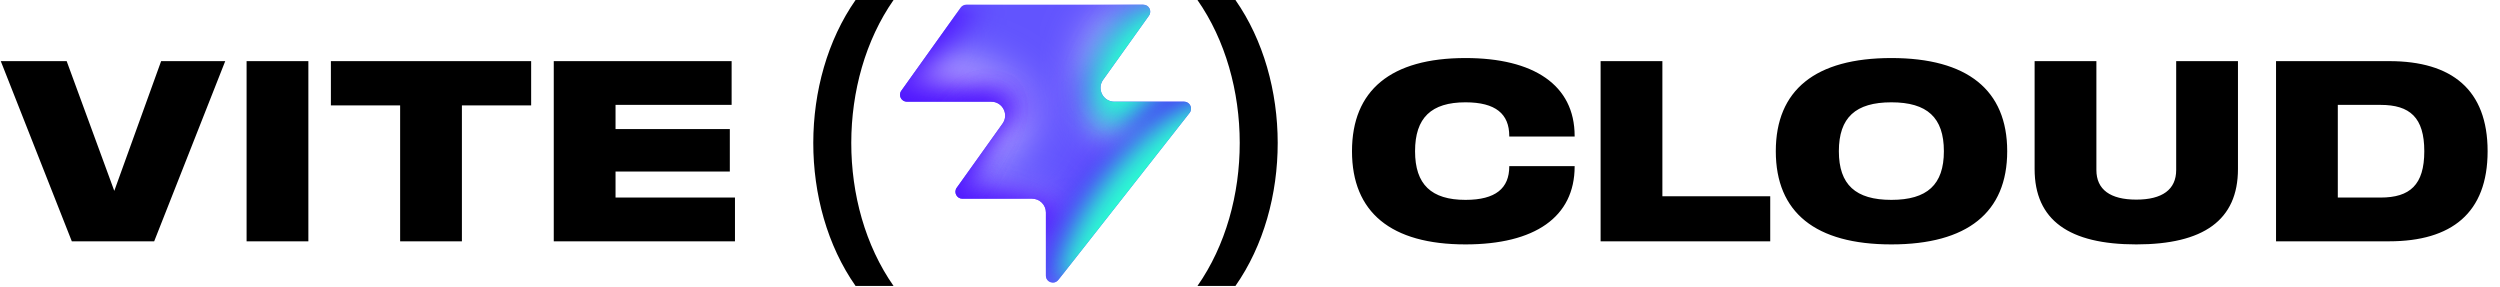
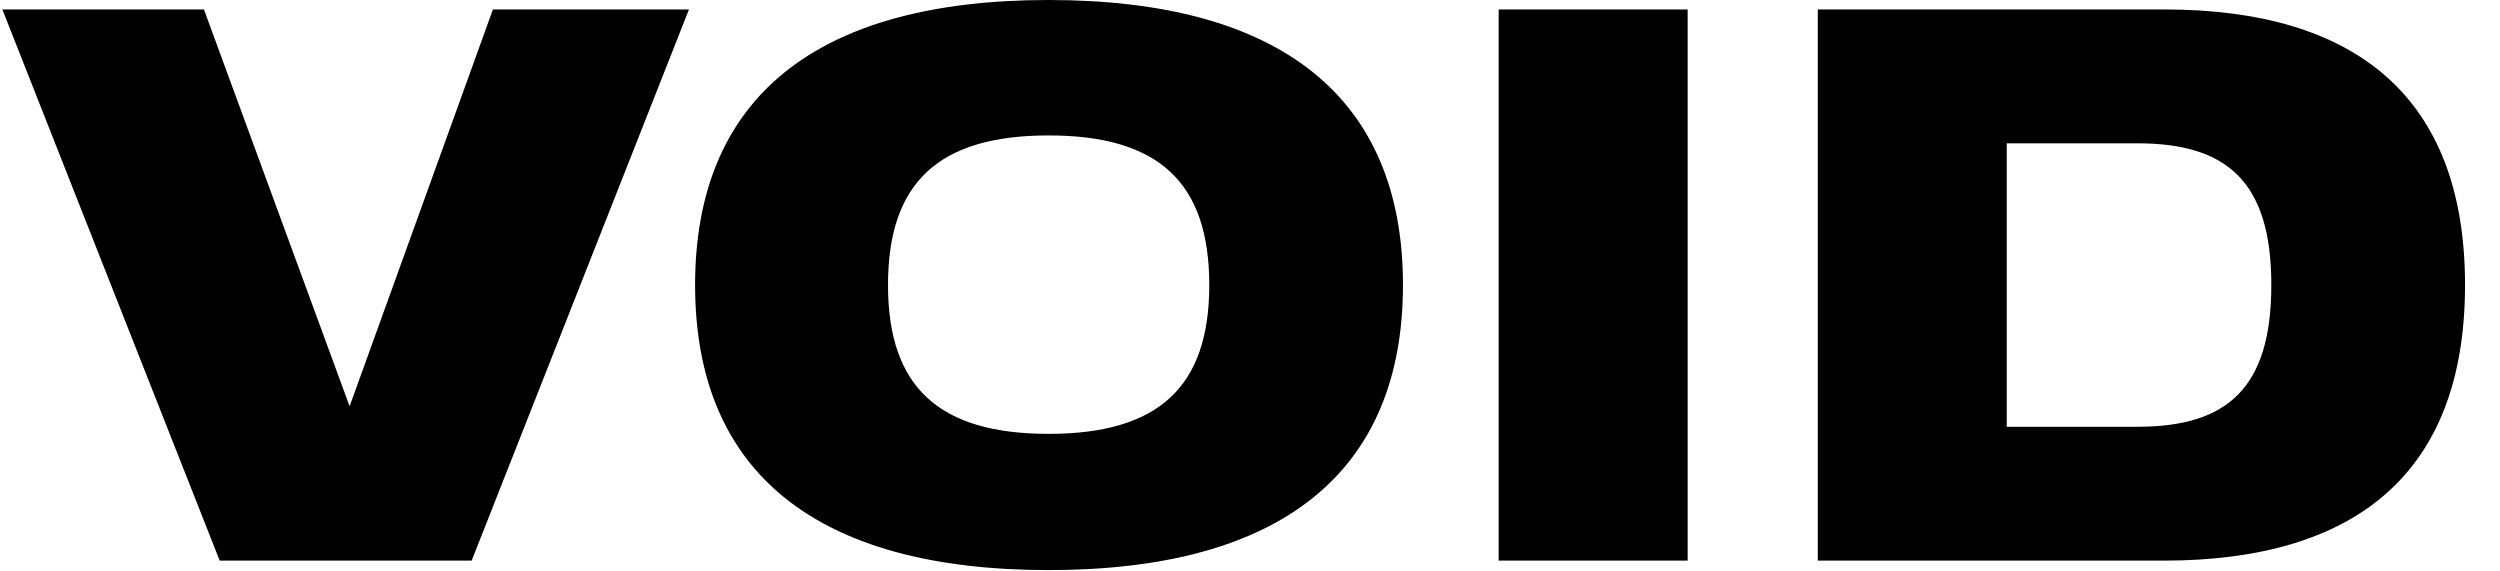
- <svg xmlns="http://www.w3.org/2000/svg" width="777" height="89" viewBox="0 0 777 89" fill="none">
-   <path d="M265.911 0C248.439 25.009 248.337 63.774 265.911 88.873H277.716C260.146 63.774 260.248 25.009 277.716 0H265.911Z" fill="black" />
-   <path d="M383.972 9.15527e-05H372.167C389.639 25.009 389.741 63.774 372.167 88.873H383.972C401.542 63.774 401.44 25.009 383.972 9.15527e-05Z" fill="black" />
-   <path d="M328.912 87.004C327.649 88.612 325.066 87.718 325.066 85.675V66.062C325.066 63.684 323.138 61.756 320.76 61.756H299.104C297.353 61.756 296.332 59.776 297.353 58.353L311.591 38.419C313.629 35.569 311.591 31.608 308.085 31.608H281.877C280.126 31.608 279.105 29.628 280.126 28.205L298.583 2.362C298.989 1.796 299.641 1.46 300.334 1.46H355.337C357.088 1.46 358.109 3.441 357.088 4.864L342.85 24.797C340.812 27.647 342.85 31.608 346.356 31.608H368.012C369.808 31.608 370.817 33.679 369.706 35.094L328.916 87.008L328.912 87.004Z" fill="#6254FE" />
-   <mask id="mask0_1_247" style="mask-type:alpha" maskUnits="userSpaceOnUse" x="279" y="1" width="92" height="87">
-     <path d="M328.912 87.004C327.649 88.612 325.066 87.718 325.066 85.675V66.062C325.066 63.684 323.138 61.756 320.76 61.756H299.104C297.353 61.756 296.332 59.776 297.353 58.353L311.591 38.419C313.629 35.569 311.591 31.608 308.085 31.608H281.877C280.126 31.608 279.105 29.628 280.126 28.205L298.583 2.362C298.989 1.796 299.641 1.46 300.334 1.46H355.337C357.088 1.46 358.109 3.441 357.088 4.864L342.85 24.797C340.812 27.647 342.85 31.608 346.356 31.608H368.012C369.808 31.608 370.817 33.679 369.706 35.094L328.916 87.008L328.912 87.004Z" fill="#833BFF" />
-   </mask>
-   <g mask="url(#mask0_1_247)">
-     <g filter="url(#filter0_f_1_247)">
-       <ellipse cx="10.485" cy="27.991" rx="10.485" ry="27.991" transform="matrix(0.00324134 0.999995 0.999995 -0.00324134 271.015 61.453)" fill="#EDE6FF" />
-     </g>
-     <g filter="url(#filter1_f_1_247)">
-       <ellipse cx="19.796" cy="56.825" rx="19.796" ry="56.825" transform="matrix(0.00324134 0.999995 0.999995 -0.00324134 204.657 16.4652)" fill="#EDE6FF" />
-     </g>
-     <g filter="url(#filter2_f_1_247)">
-       <ellipse cx="10.485" cy="58.035" rx="10.485" ry="58.035" transform="matrix(0.00324134 0.999995 0.999995 -0.00324134 202.488 23.0106)" fill="#4E14FF" />
-     </g>
-     <g filter="url(#filter3_f_1_247)">
-       <ellipse cx="10.485" cy="58.247" rx="10.485" ry="58.247" transform="matrix(0.00324134 0.999995 0.999995 -0.00324134 211.236 57.274)" fill="#4E14FF" />
-     </g>
-     <g filter="url(#filter4_f_1_247)">
-       <ellipse cx="10.485" cy="58.247" rx="10.485" ry="58.247" transform="matrix(0.00324134 0.999995 0.999995 -0.00324134 214.152 59.461)" fill="#4E14FF" />
-     </g>
-     <g filter="url(#filter5_f_1_247)">
-       <ellipse cx="26.786" cy="42.028" rx="26.786" ry="42.028" transform="matrix(0.0584509 -0.99829 -0.99829 -0.0584509 421.052 52.5967)" fill="#EDE6FF" />
-     </g>
-     <g filter="url(#filter6_f_1_247)">
-       <ellipse cx="6.606" cy="40.929" rx="6.606" ry="40.929" transform="matrix(-0.0172986 -0.99985 -0.99985 0.0172986 423.803 35.8437)" fill="#4E14FF" />
-     </g>
-     <g filter="url(#filter7_f_1_247)">
-       <ellipse cx="6.606" cy="40.929" rx="6.606" ry="40.929" transform="matrix(-0.0172986 -0.99985 -0.99985 0.0172986 423.803 35.8437)" fill="#4E14FF" />
-     </g>
-     <g filter="url(#filter8_f_1_247)">
-       <ellipse cx="280.258" cy="18.538" rx="8.389" ry="55.409" transform="rotate(39.5103 280.258 18.5379)" fill="#4E14FF" />
-     </g>
-     <g filter="url(#filter9_f_1_247)">
-       <ellipse cx="369.987" cy="-10.136" rx="8.389" ry="55.409" transform="rotate(37.8923 369.987 -10.1365)" fill="#4E14FF" />
-     </g>
-     <g filter="url(#filter10_f_1_247)">
-       <ellipse cx="357.329" cy="20.151" rx="15.764" ry="23.781" transform="rotate(37.8923 357.329 20.1513)" fill="#2BFDD2" />
-     </g>
-     <g filter="url(#filter11_f_1_247)">
-       <ellipse cx="275.945" cy="74.428" rx="8.389" ry="55.409" transform="rotate(37.8923 275.945 74.4285)" fill="#4E14FF" />
-     </g>
-     <g filter="url(#filter12_f_1_247)">
-       <ellipse cx="275.945" cy="74.428" rx="8.389" ry="55.409" transform="rotate(37.8923 275.945 74.4285)" fill="#4E14FF" />
-     </g>
-     <g filter="url(#filter13_f_1_247)">
-       <ellipse cx="346.973" cy="58.068" rx="8.914" ry="55.409" transform="rotate(37.8923 346.973 58.0678)" fill="#4E14FF" />
-     </g>
-     <g filter="url(#filter14_f_1_247)">
-       <ellipse cx="355.488" cy="64.281" rx="15.309" ry="40.101" transform="rotate(37.8923 355.488 64.281)" fill="#2BFDD2" />
-     </g>
-   </g>
-   <path d="M455.48 75.96C432.28 75.96 420.2 65.96 420.2 47C420.2 28.04 432.28 18.04 455.48 18.04C476.6 18.04 489.4 26.36 489.4 42.28V42.44H469.08V42.28C469.08 35.4 464.84 31.8 455.48 31.8C444.84 31.8 439.8 36.6 439.8 47C439.8 57.32 444.84 62.12 455.48 62.12C464.84 62.12 469.08 58.52 469.08 51.72V51.64H489.4V51.72C489.4 67.48 477 75.96 455.48 75.96ZM497.468 75V19H516.668V61H550.188V75H497.468ZM587.839 75.96C564.239 75.96 551.919 66.04 551.919 47C551.919 27.96 564.239 18.04 587.839 18.04C611.439 18.04 623.839 27.96 623.839 47C623.839 66.04 611.439 75.96 587.839 75.96ZM587.839 62.12C598.959 62.12 604.159 57.4 604.159 47C604.159 36.52 598.959 31.8 587.839 31.8C576.719 31.8 571.519 36.52 571.519 47C571.519 57.4 576.719 62.12 587.839 62.12ZM663.958 75.96C643.078 75.96 632.358 68.44 632.358 52.52V19H651.558V52.84C651.558 58.92 655.878 62.04 663.958 62.04C672.038 62.04 676.358 58.92 676.358 52.84V19H695.558V52.52C695.558 68.44 684.838 75.96 663.958 75.96ZM707.39 75V19H742.59C762.03 19 773.15 27.88 773.15 47C773.15 66.2 761.95 75 742.51 75H707.39ZM753.47 47C753.47 36.52 748.99 32.6 739.87 32.6H726.59V61.4H739.87C748.99 61.4 753.47 57.48 753.47 47Z" fill="black" />
-   <path d="M20.72 19L35.52 59.32L50.08 19H70L47.92 75H22.32L0.24 19H20.72ZM76.64 75V19H95.84V75H76.64ZM124.361 75V32.76H102.841V19H165.081V32.76H143.561V75H124.361ZM172.109 75V19H227.389V32.6H191.309V40.12H226.829V53.32H191.309V61.4H228.429V75H172.109Z" fill="black" />
-   <defs>
-     <filter id="filter0_f_1_247" x="255.731" y="46.043" width="86.619" height="51.608" filterUnits="userSpaceOnUse" color-interpolation-filters="sRGB">
-       <feFlood flood-opacity="0" result="BackgroundImageFix" />
-       <feBlend mode="normal" in="SourceGraphic" in2="BackgroundImageFix" result="shape" />
-       <feGaussianBlur stdDeviation="7.659" result="effect1_foregroundBlur_1_247" />
-     </filter>
-     <filter id="filter1_f_1_247" x="189.402" y="0.962" width="144.287" height="70.231" filterUnits="userSpaceOnUse" color-interpolation-filters="sRGB">
-       <feFlood flood-opacity="0" result="BackgroundImageFix" />
-       <feBlend mode="normal" in="SourceGraphic" in2="BackgroundImageFix" result="shape" />
-       <feGaussianBlur stdDeviation="7.659" result="effect1_foregroundBlur_1_247" />
-     </filter>
-     <filter id="filter2_f_1_247" x="193.33" y="13.63" width="134.451" height="39.356" filterUnits="userSpaceOnUse" color-interpolation-filters="sRGB">
-       <feFlood flood-opacity="0" result="BackgroundImageFix" />
-       <feBlend mode="normal" in="SourceGraphic" in2="BackgroundImageFix" result="shape" />
-       <feGaussianBlur stdDeviation="4.596" result="effect1_foregroundBlur_1_247" />
-     </filter>
-     <filter id="filter3_f_1_247" x="202.079" y="47.892" width="134.876" height="39.356" filterUnits="userSpaceOnUse" color-interpolation-filters="sRGB">
-       <feFlood flood-opacity="0" result="BackgroundImageFix" />
-       <feBlend mode="normal" in="SourceGraphic" in2="BackgroundImageFix" result="shape" />
-       <feGaussianBlur stdDeviation="4.596" result="effect1_foregroundBlur_1_247" />
-     </filter>
-     <filter id="filter4_f_1_247" x="204.995" y="50.079" width="134.876" height="39.356" filterUnits="userSpaceOnUse" color-interpolation-filters="sRGB">
-       <feFlood flood-opacity="0" result="BackgroundImageFix" />
-       <feBlend mode="normal" in="SourceGraphic" in2="BackgroundImageFix" result="shape" />
-       <feGaussianBlur stdDeviation="4.596" result="effect1_foregroundBlur_1_247" />
-     </filter>
-     <filter id="filter5_f_1_247" x="323.357" y="-18.774" width="114.609" height="84.347" filterUnits="userSpaceOnUse" color-interpolation-filters="sRGB">
-       <feFlood flood-opacity="0" result="BackgroundImageFix" />
-       <feBlend mode="normal" in="SourceGraphic" in2="BackgroundImageFix" result="shape" />
-       <feGaussianBlur stdDeviation="7.659" result="effect1_foregroundBlur_1_247" />
-     </filter>
-     <filter id="filter6_f_1_247" x="332.652" y="14.112" width="100.228" height="31.669" filterUnits="userSpaceOnUse" color-interpolation-filters="sRGB">
-       <feFlood flood-opacity="0" result="BackgroundImageFix" />
-       <feBlend mode="normal" in="SourceGraphic" in2="BackgroundImageFix" result="shape" />
-       <feGaussianBlur stdDeviation="4.596" result="effect1_foregroundBlur_1_247" />
-     </filter>
-     <filter id="filter7_f_1_247" x="332.652" y="14.112" width="100.228" height="31.669" filterUnits="userSpaceOnUse" color-interpolation-filters="sRGB">
-       <feFlood flood-opacity="0" result="BackgroundImageFix" />
-       <feBlend mode="normal" in="SourceGraphic" in2="BackgroundImageFix" result="shape" />
-       <feGaussianBlur stdDeviation="4.596" result="effect1_foregroundBlur_1_247" />
-     </filter>
-     <filter id="filter8_f_1_247" x="235.219" y="-33.738" width="90.078" height="104.553" filterUnits="userSpaceOnUse" color-interpolation-filters="sRGB">
-       <feFlood flood-opacity="0" result="BackgroundImageFix" />
-       <feBlend mode="normal" in="SourceGraphic" in2="BackgroundImageFix" result="shape" />
-       <feGaussianBlur stdDeviation="4.596" result="effect1_foregroundBlur_1_247" />
-     </filter>
-     <filter id="filter9_f_1_247" x="326.12" y="-63.361" width="87.733" height="106.45" filterUnits="userSpaceOnUse" color-interpolation-filters="sRGB">
-       <feFlood flood-opacity="0" result="BackgroundImageFix" />
-       <feBlend mode="normal" in="SourceGraphic" in2="BackgroundImageFix" result="shape" />
-       <feGaussianBlur stdDeviation="4.596" result="effect1_foregroundBlur_1_247" />
-     </filter>
-     <filter id="filter10_f_1_247" x="328.952" y="-10.161" width="56.754" height="60.625" filterUnits="userSpaceOnUse" color-interpolation-filters="sRGB">
-       <feFlood flood-opacity="0" result="BackgroundImageFix" />
-       <feBlend mode="normal" in="SourceGraphic" in2="BackgroundImageFix" result="shape" />
-       <feGaussianBlur stdDeviation="4.596" result="effect1_foregroundBlur_1_247" />
-     </filter>
-     <filter id="filter11_f_1_247" x="232.078" y="21.204" width="87.733" height="106.45" filterUnits="userSpaceOnUse" color-interpolation-filters="sRGB">
-       <feFlood flood-opacity="0" result="BackgroundImageFix" />
-       <feBlend mode="normal" in="SourceGraphic" in2="BackgroundImageFix" result="shape" />
-       <feGaussianBlur stdDeviation="4.596" result="effect1_foregroundBlur_1_247" />
-     </filter>
-     <filter id="filter12_f_1_247" x="232.078" y="21.204" width="87.733" height="106.45" filterUnits="userSpaceOnUse" color-interpolation-filters="sRGB">
-       <feFlood flood-opacity="0" result="BackgroundImageFix" />
-       <feBlend mode="normal" in="SourceGraphic" in2="BackgroundImageFix" result="shape" />
-       <feGaussianBlur stdDeviation="4.596" result="effect1_foregroundBlur_1_247" />
-     </filter>
-     <filter id="filter13_f_1_247" x="303.024" y="4.804" width="87.897" height="106.529" filterUnits="userSpaceOnUse" color-interpolation-filters="sRGB">
-       <feFlood flood-opacity="0" result="BackgroundImageFix" />
-       <feBlend mode="normal" in="SourceGraphic" in2="BackgroundImageFix" result="shape" />
-       <feGaussianBlur stdDeviation="4.596" result="effect1_foregroundBlur_1_247" />
-     </filter>
-     <filter id="filter14_f_1_247" x="318.858" y="22.068" width="73.26" height="84.427" filterUnits="userSpaceOnUse" color-interpolation-filters="sRGB">
-       <feFlood flood-opacity="0" result="BackgroundImageFix" />
-       <feBlend mode="normal" in="SourceGraphic" in2="BackgroundImageFix" result="shape" />
-       <feGaussianBlur stdDeviation="4.596" result="effect1_foregroundBlur_1_247" />
-     </filter>
-   </defs>
+ <svg xmlns="http://www.w3.org/2000/svg" width="254" height="58" viewBox="0 0 254 58" fill="none">
+   <path d="M20.72 0.96L35.52 41.28L50.08 0.96H70L47.92 56.96H22.32L0.24 0.96H20.72ZM106.542 57.92C82.942 57.92 70.622 48 70.622 28.96C70.622 9.92 82.942 1.90735e-06 106.542 1.90735e-06C130.142 1.90735e-06 142.542 9.92 142.542 28.96C142.542 48 130.142 57.92 106.542 57.92ZM106.542 44.08C117.662 44.08 122.862 39.36 122.862 28.96C122.862 18.48 117.662 13.76 106.542 13.76C95.422 13.76 90.222 18.48 90.222 28.96C90.222 39.36 95.422 44.08 106.542 44.08ZM152.265 56.96V0.96H171.465V56.96H152.265ZM184.687 56.96V0.96H219.887C239.327 0.96 250.447 9.84 250.447 28.96C250.447 48.16 239.247 56.96 219.807 56.96H184.687ZM230.767 28.96C230.767 18.48 226.287 14.56 217.167 14.56H203.887V43.36H217.167C226.287 43.36 230.767 39.44 230.767 28.96Z" fill="black" />
</svg>
